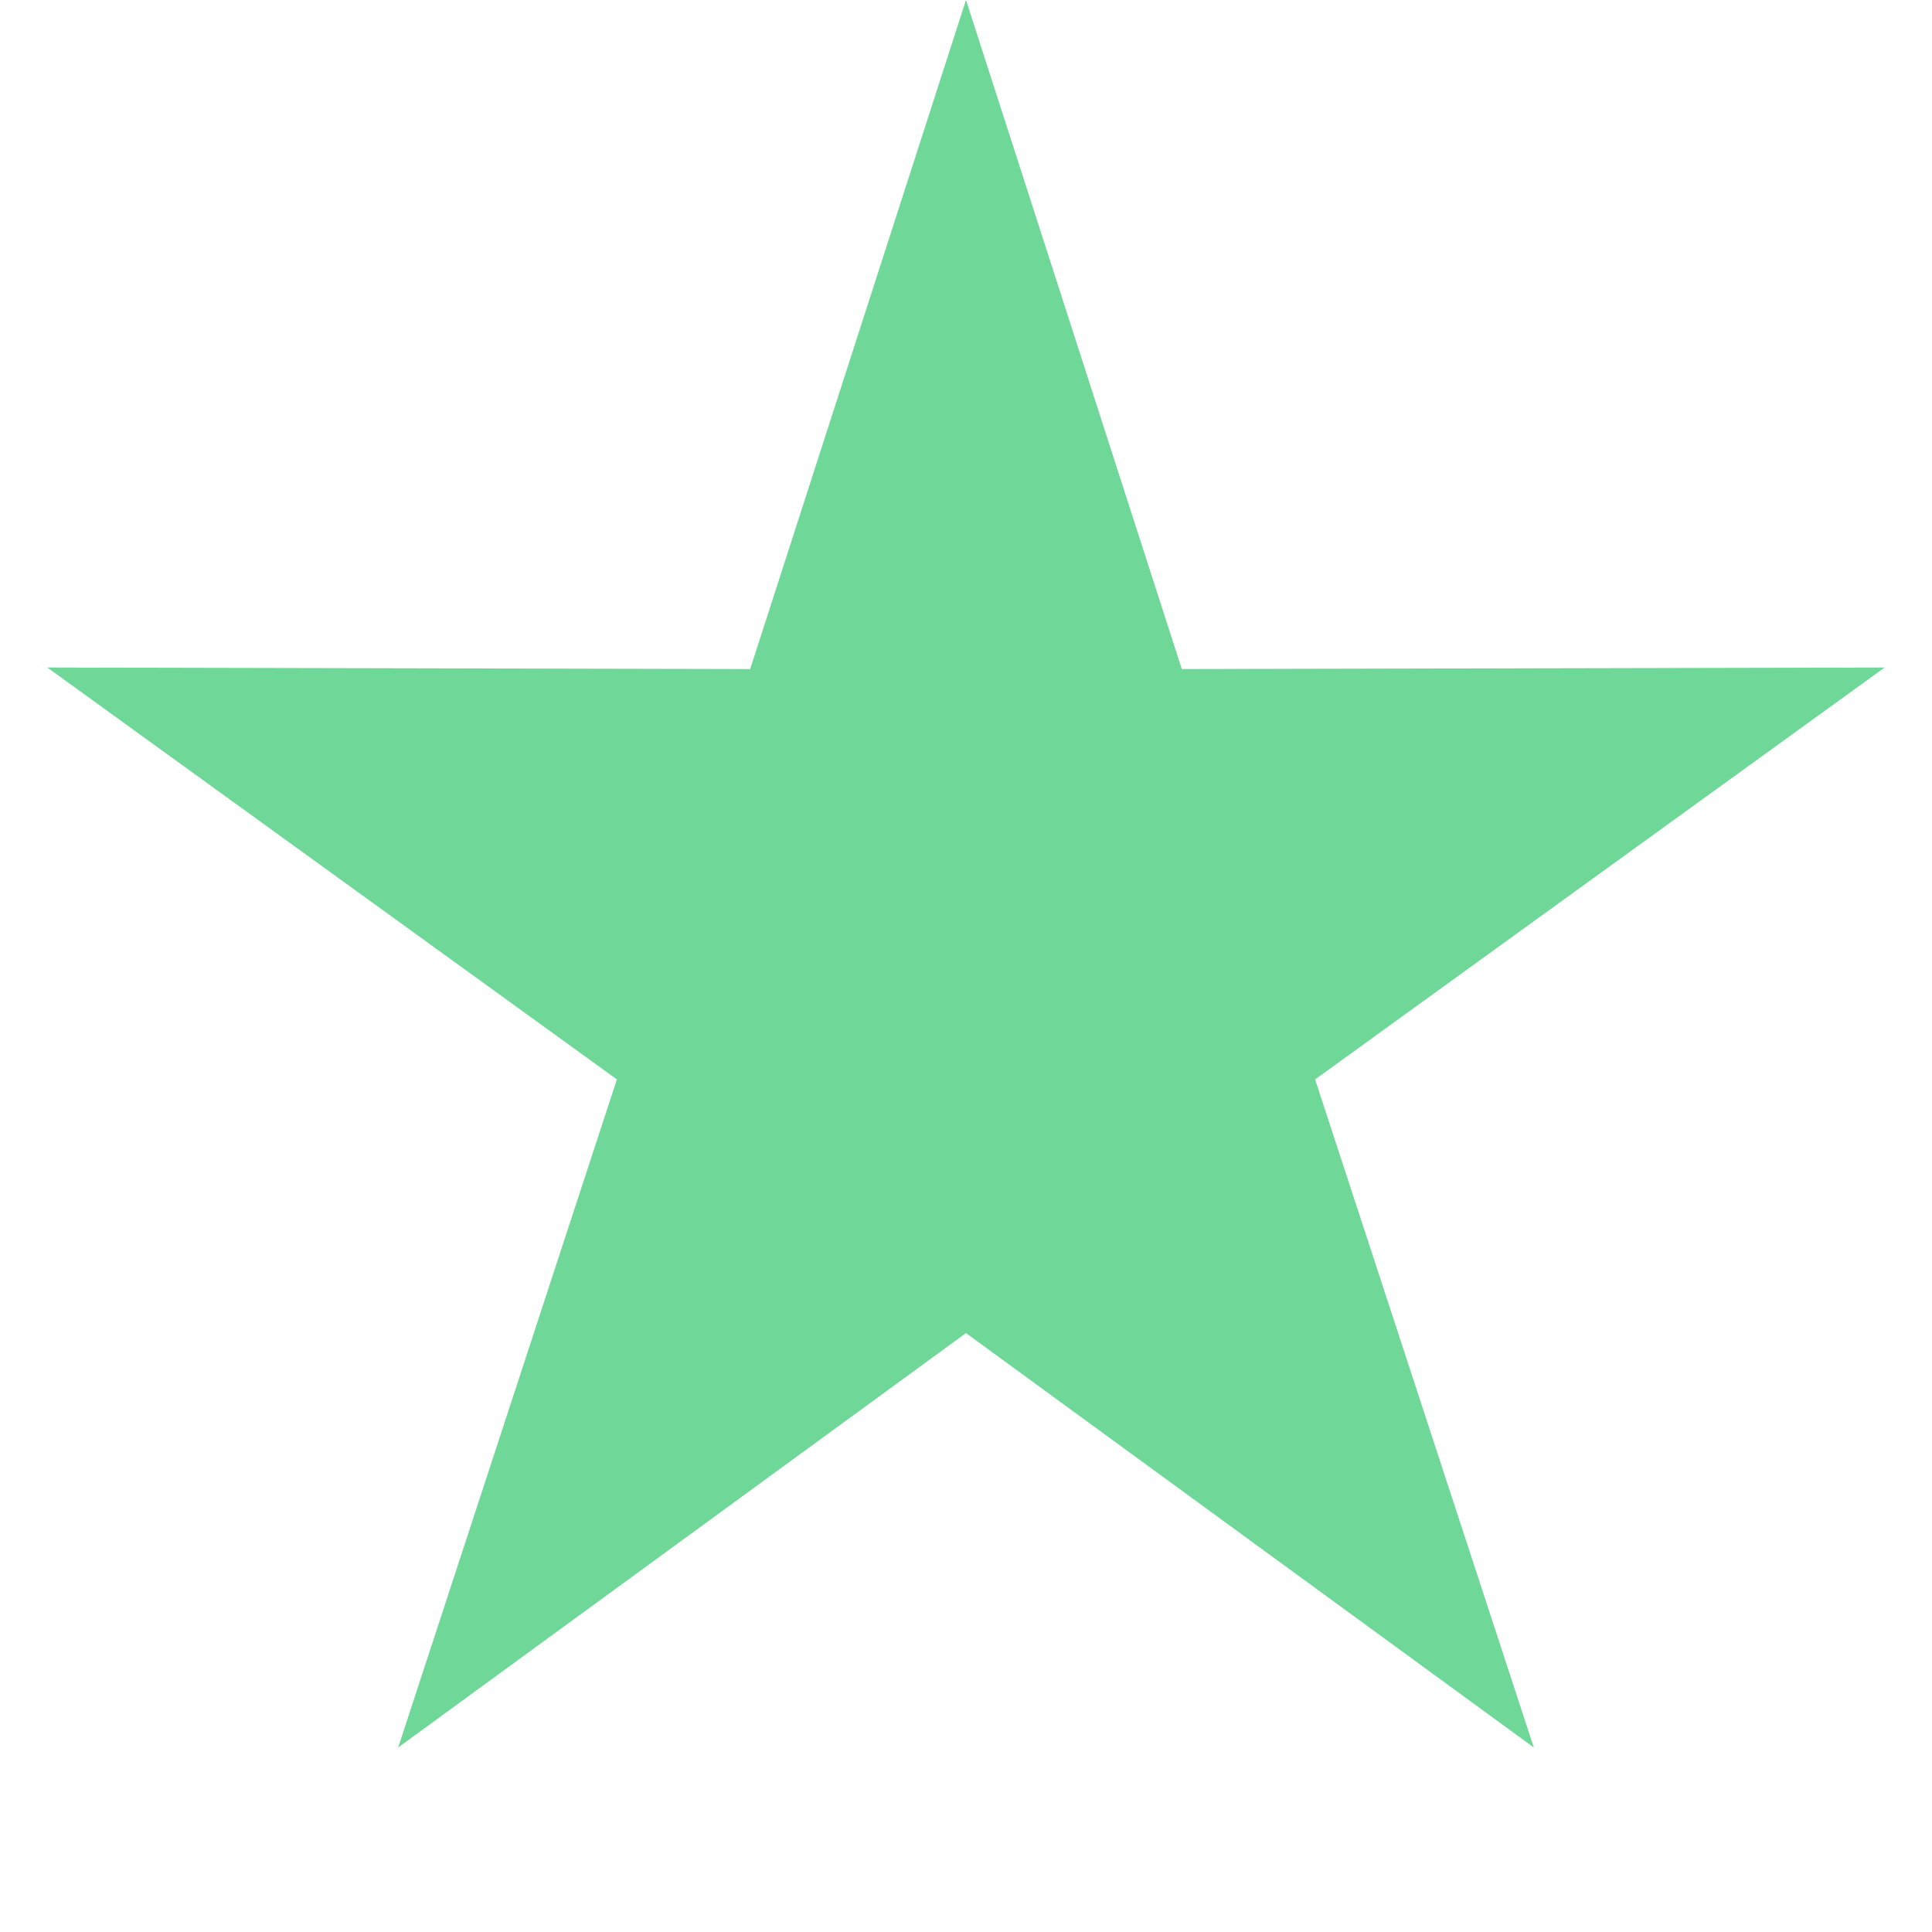
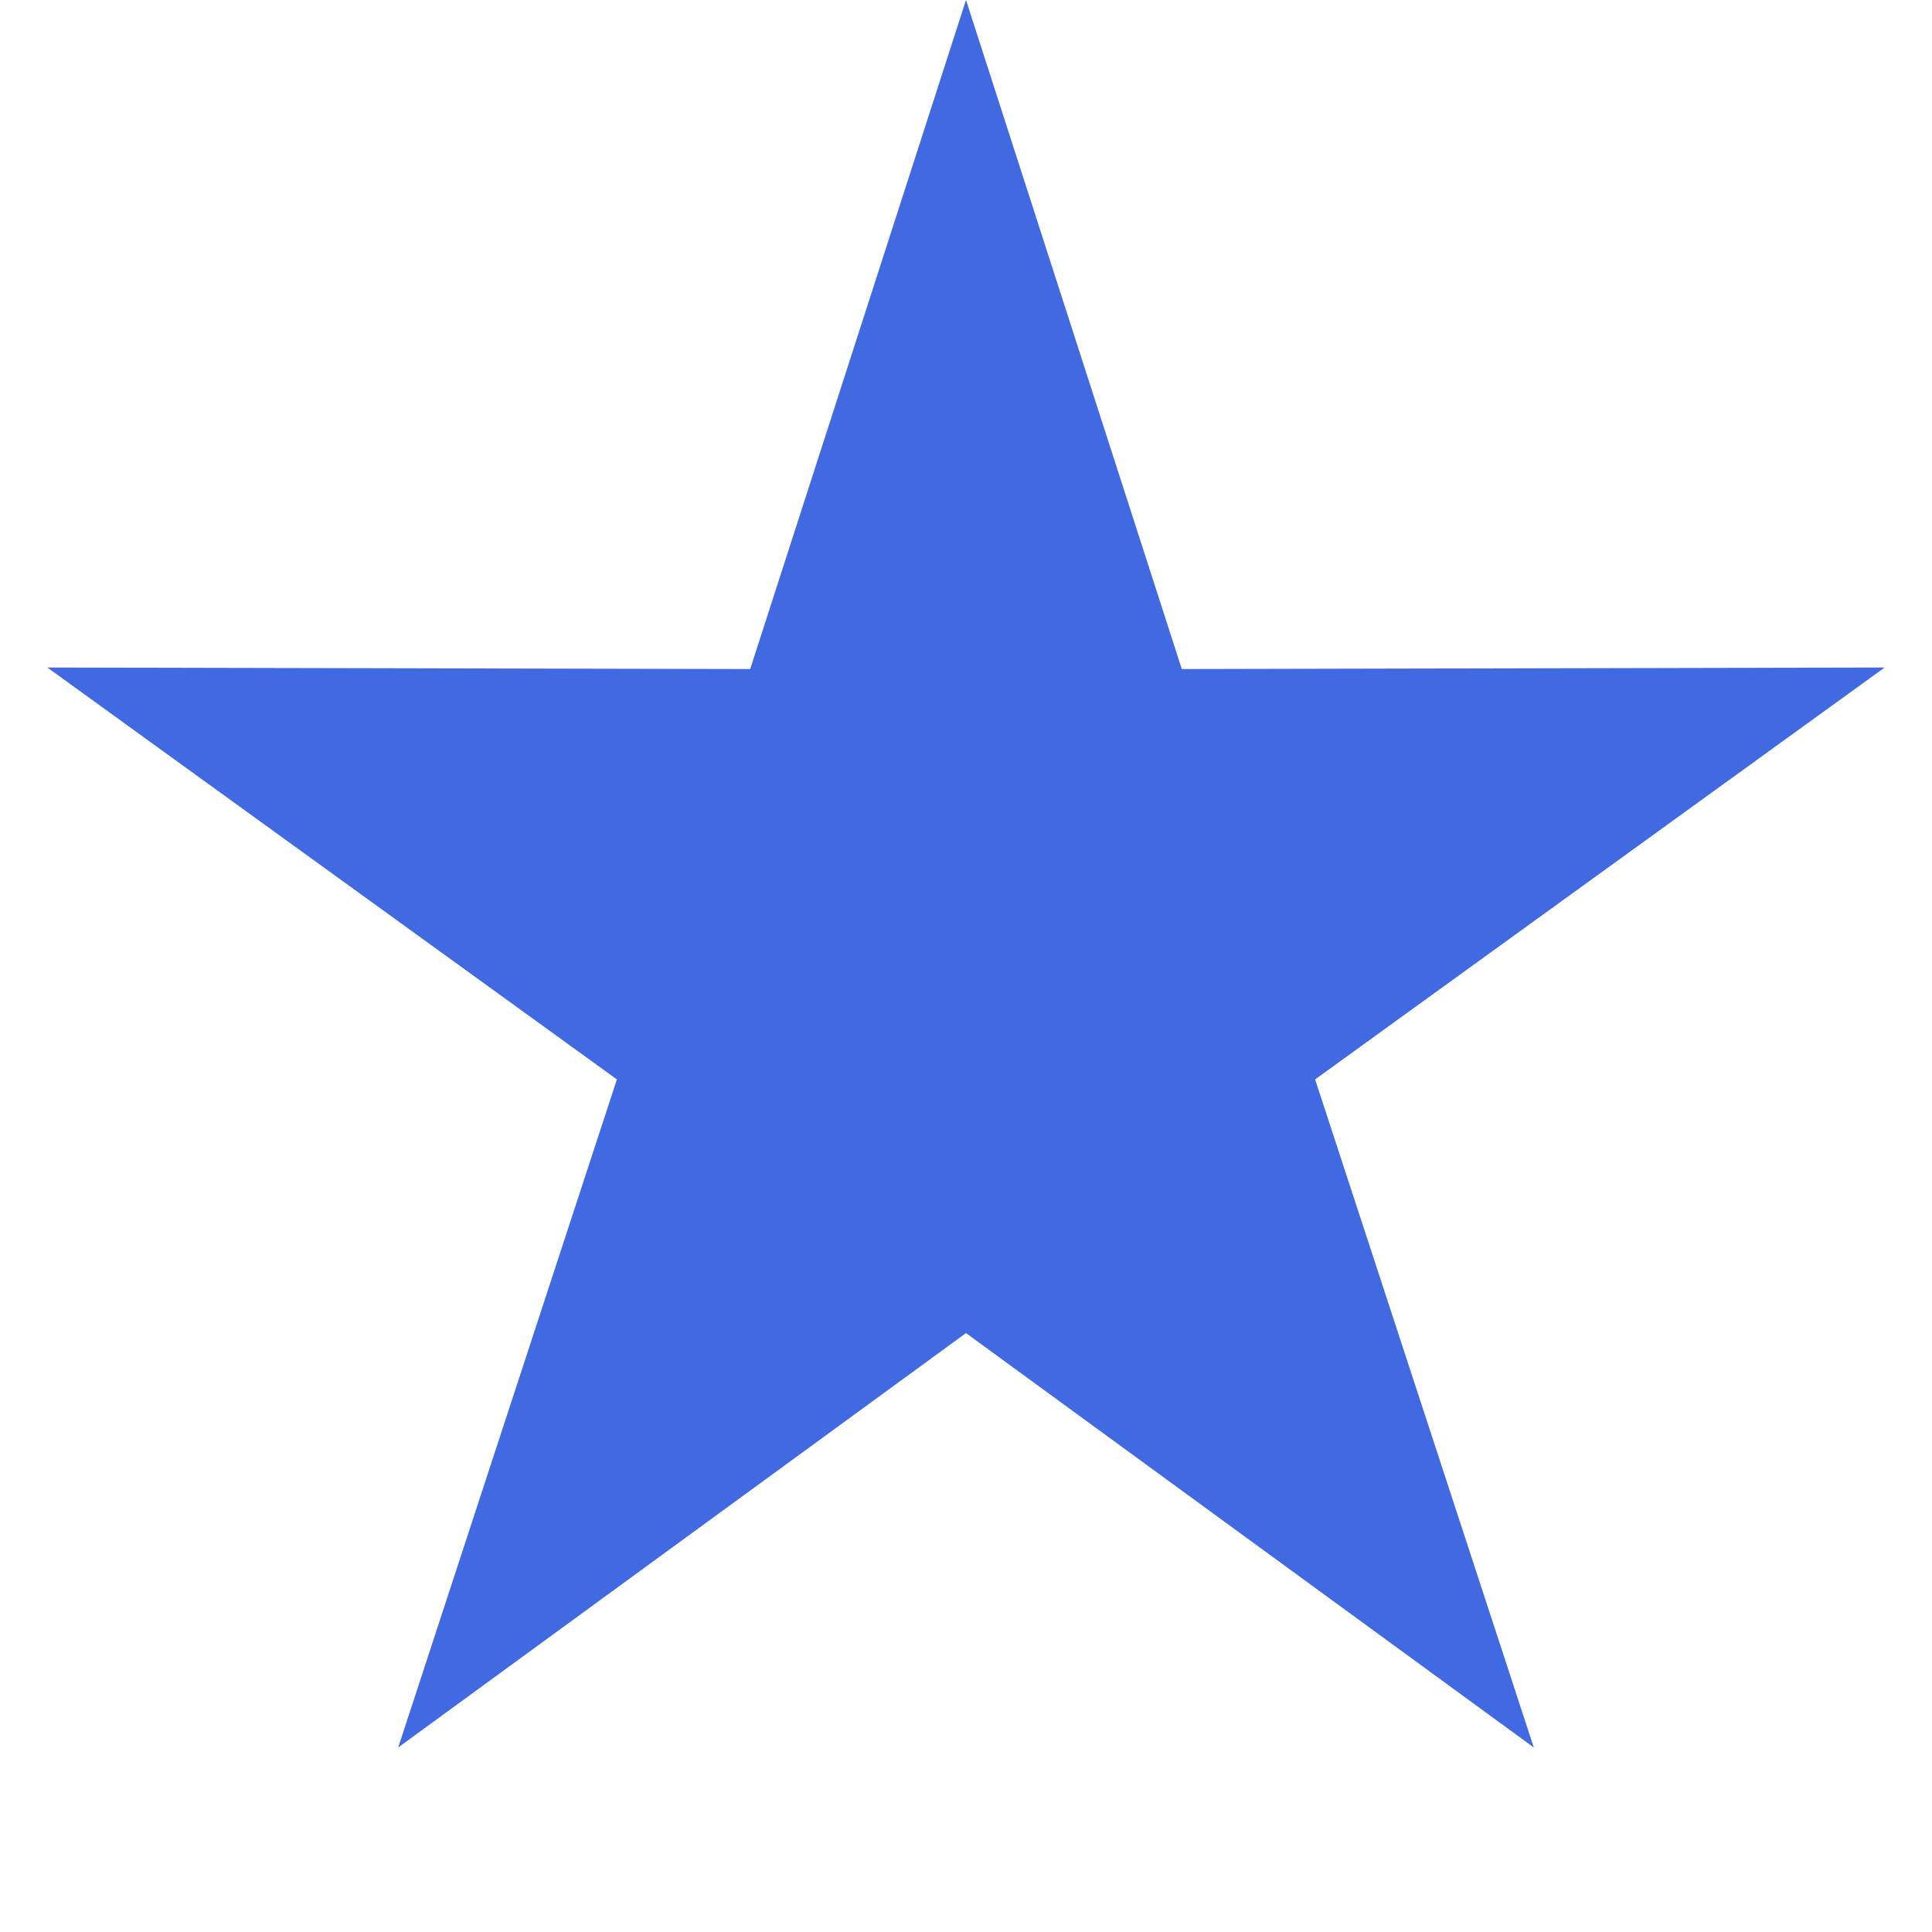
<svg xmlns="http://www.w3.org/2000/svg" width="100" height="100" viewBox="0 0 100 100" fill="none">
-   <path id="normal-CORE" fill-rule="evenodd" style="fill:#6FD798" opacity="1" d="M61.17 34.63L50 0L38.83 34.63L2.45 34.55L31.93 55.87L20.61 90.45L50 69L79.39 90.45L68.07 55.87L97.55 34.55L61.17 34.63Z" />
+   <path id="normal-CORE" fill-rule="evenodd" style="fill:#4169E1" opacity="1" d="M61.17 34.63L50 0L38.83 34.63L2.45 34.55L31.93 55.87L20.61 90.45L50 69L79.39 90.45L68.07 55.87L97.55 34.55L61.17 34.63Z" />
</svg>
